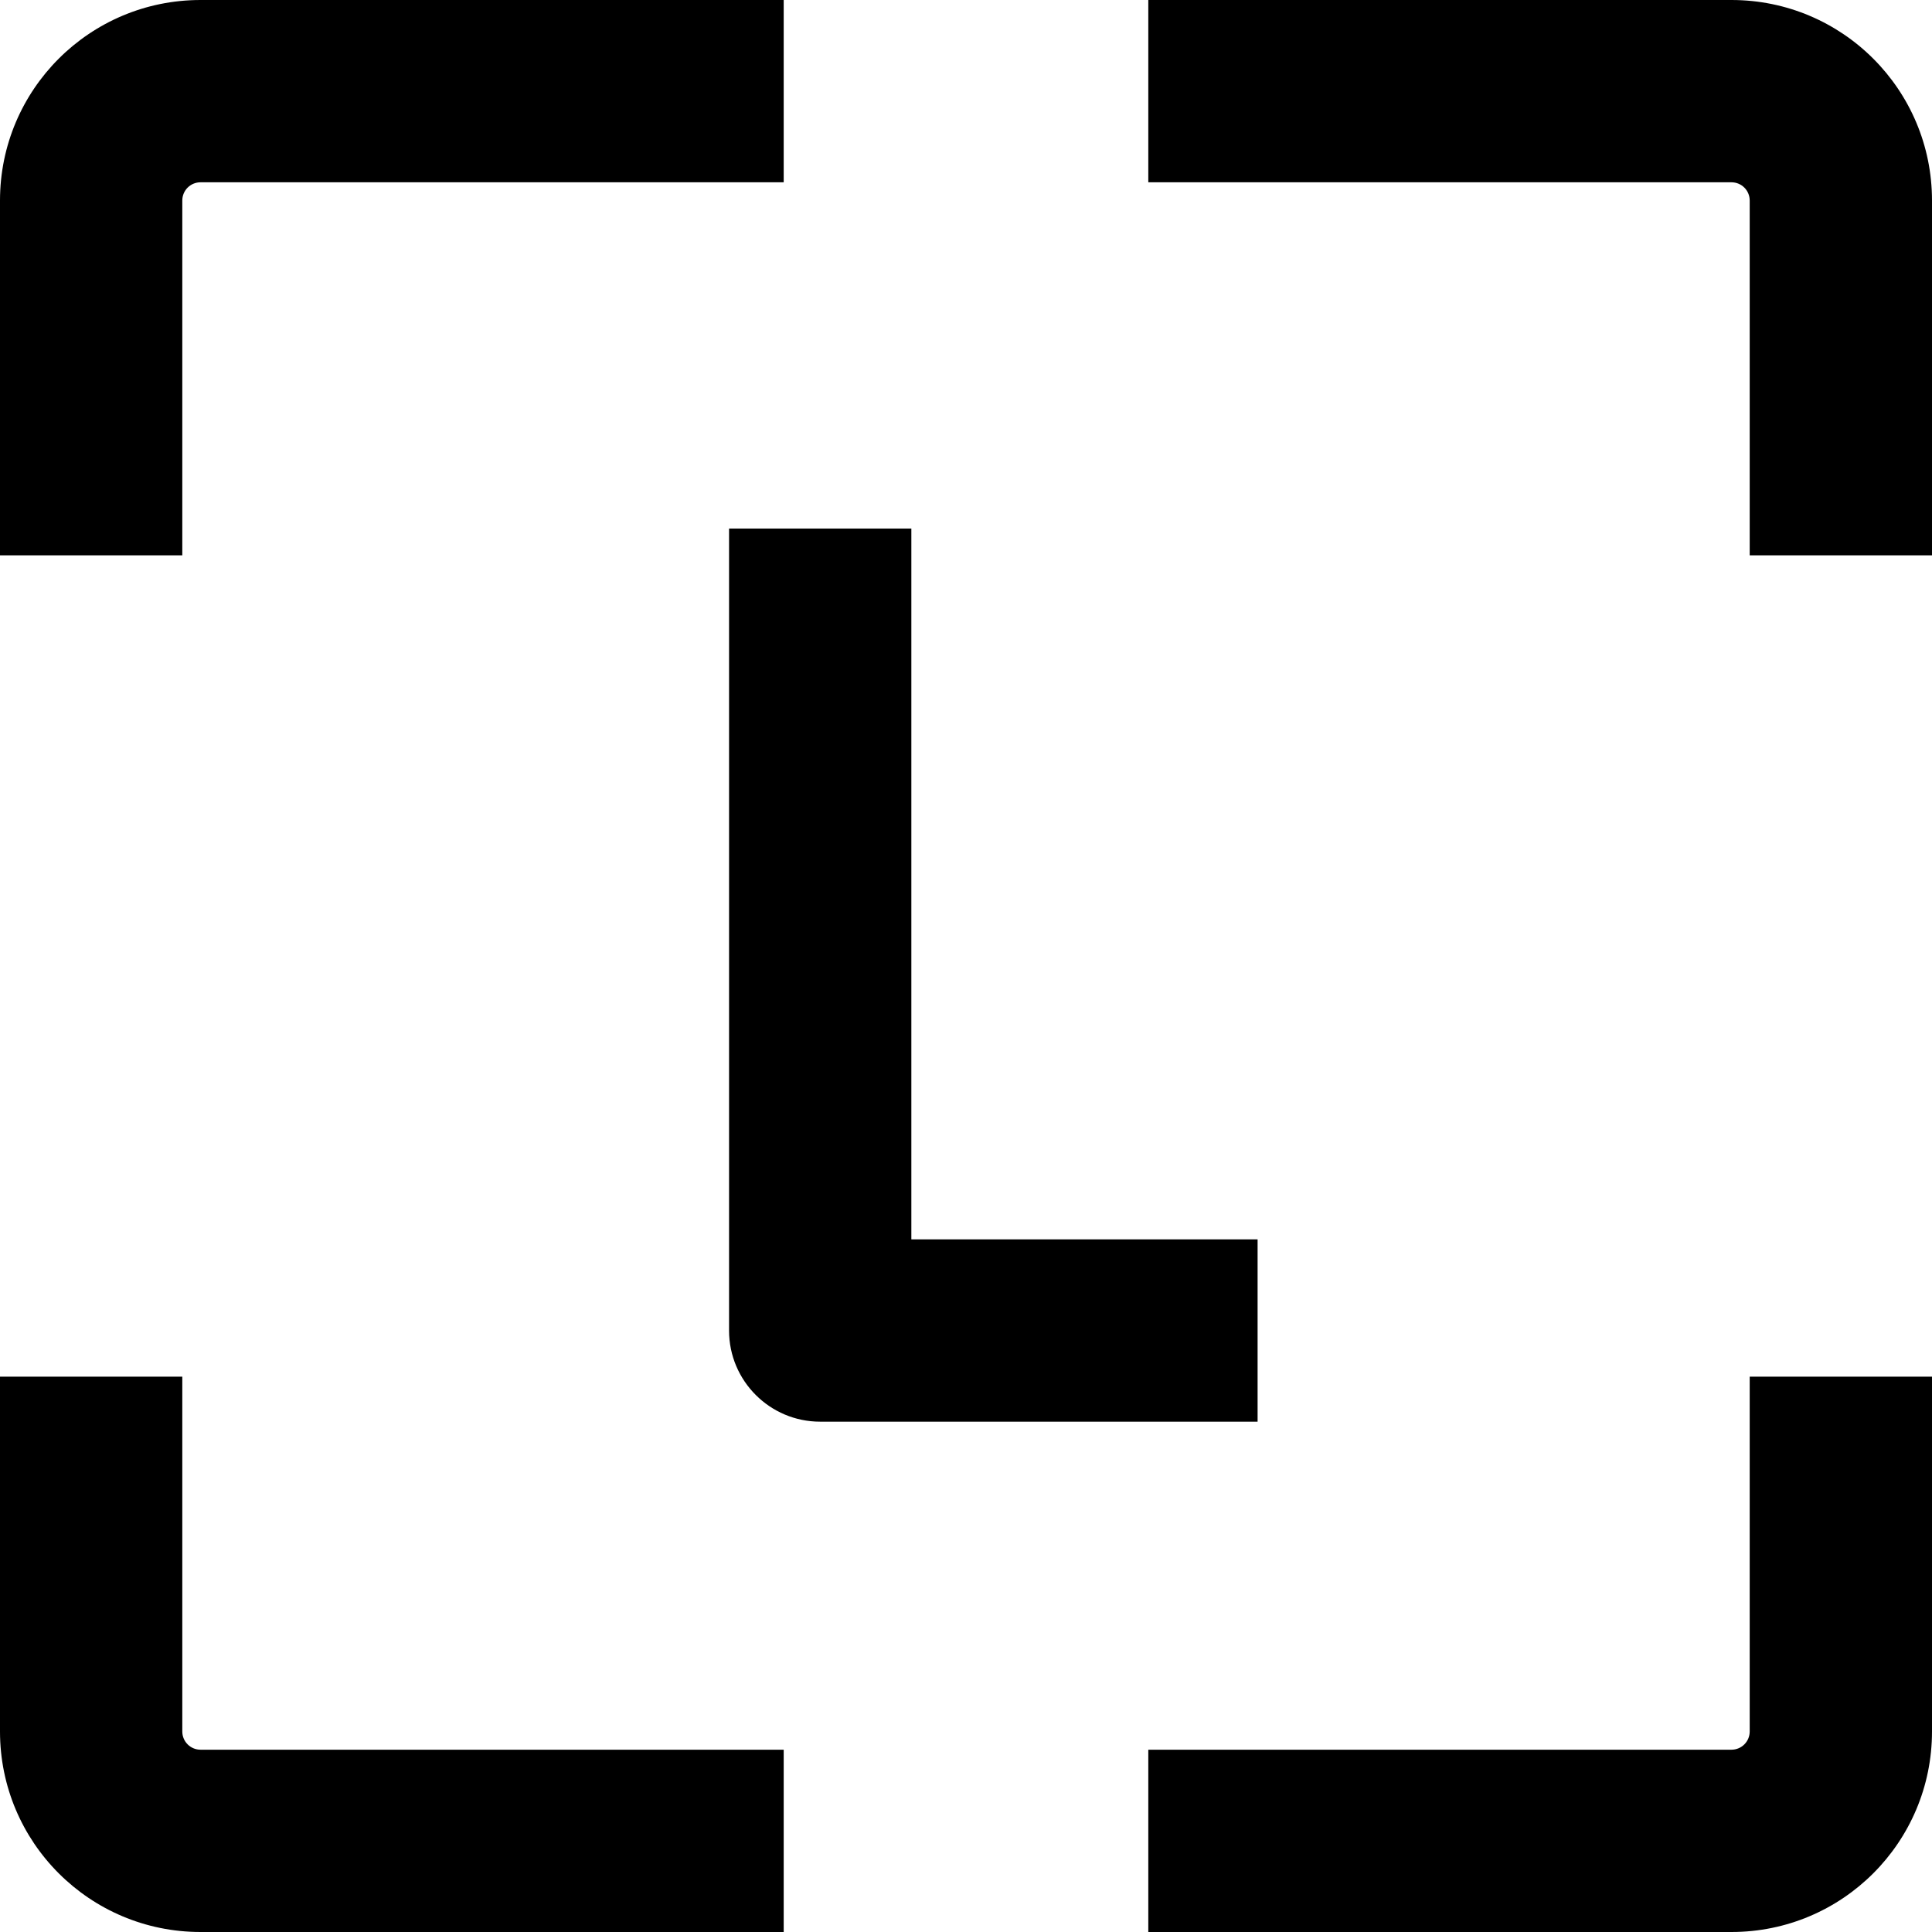
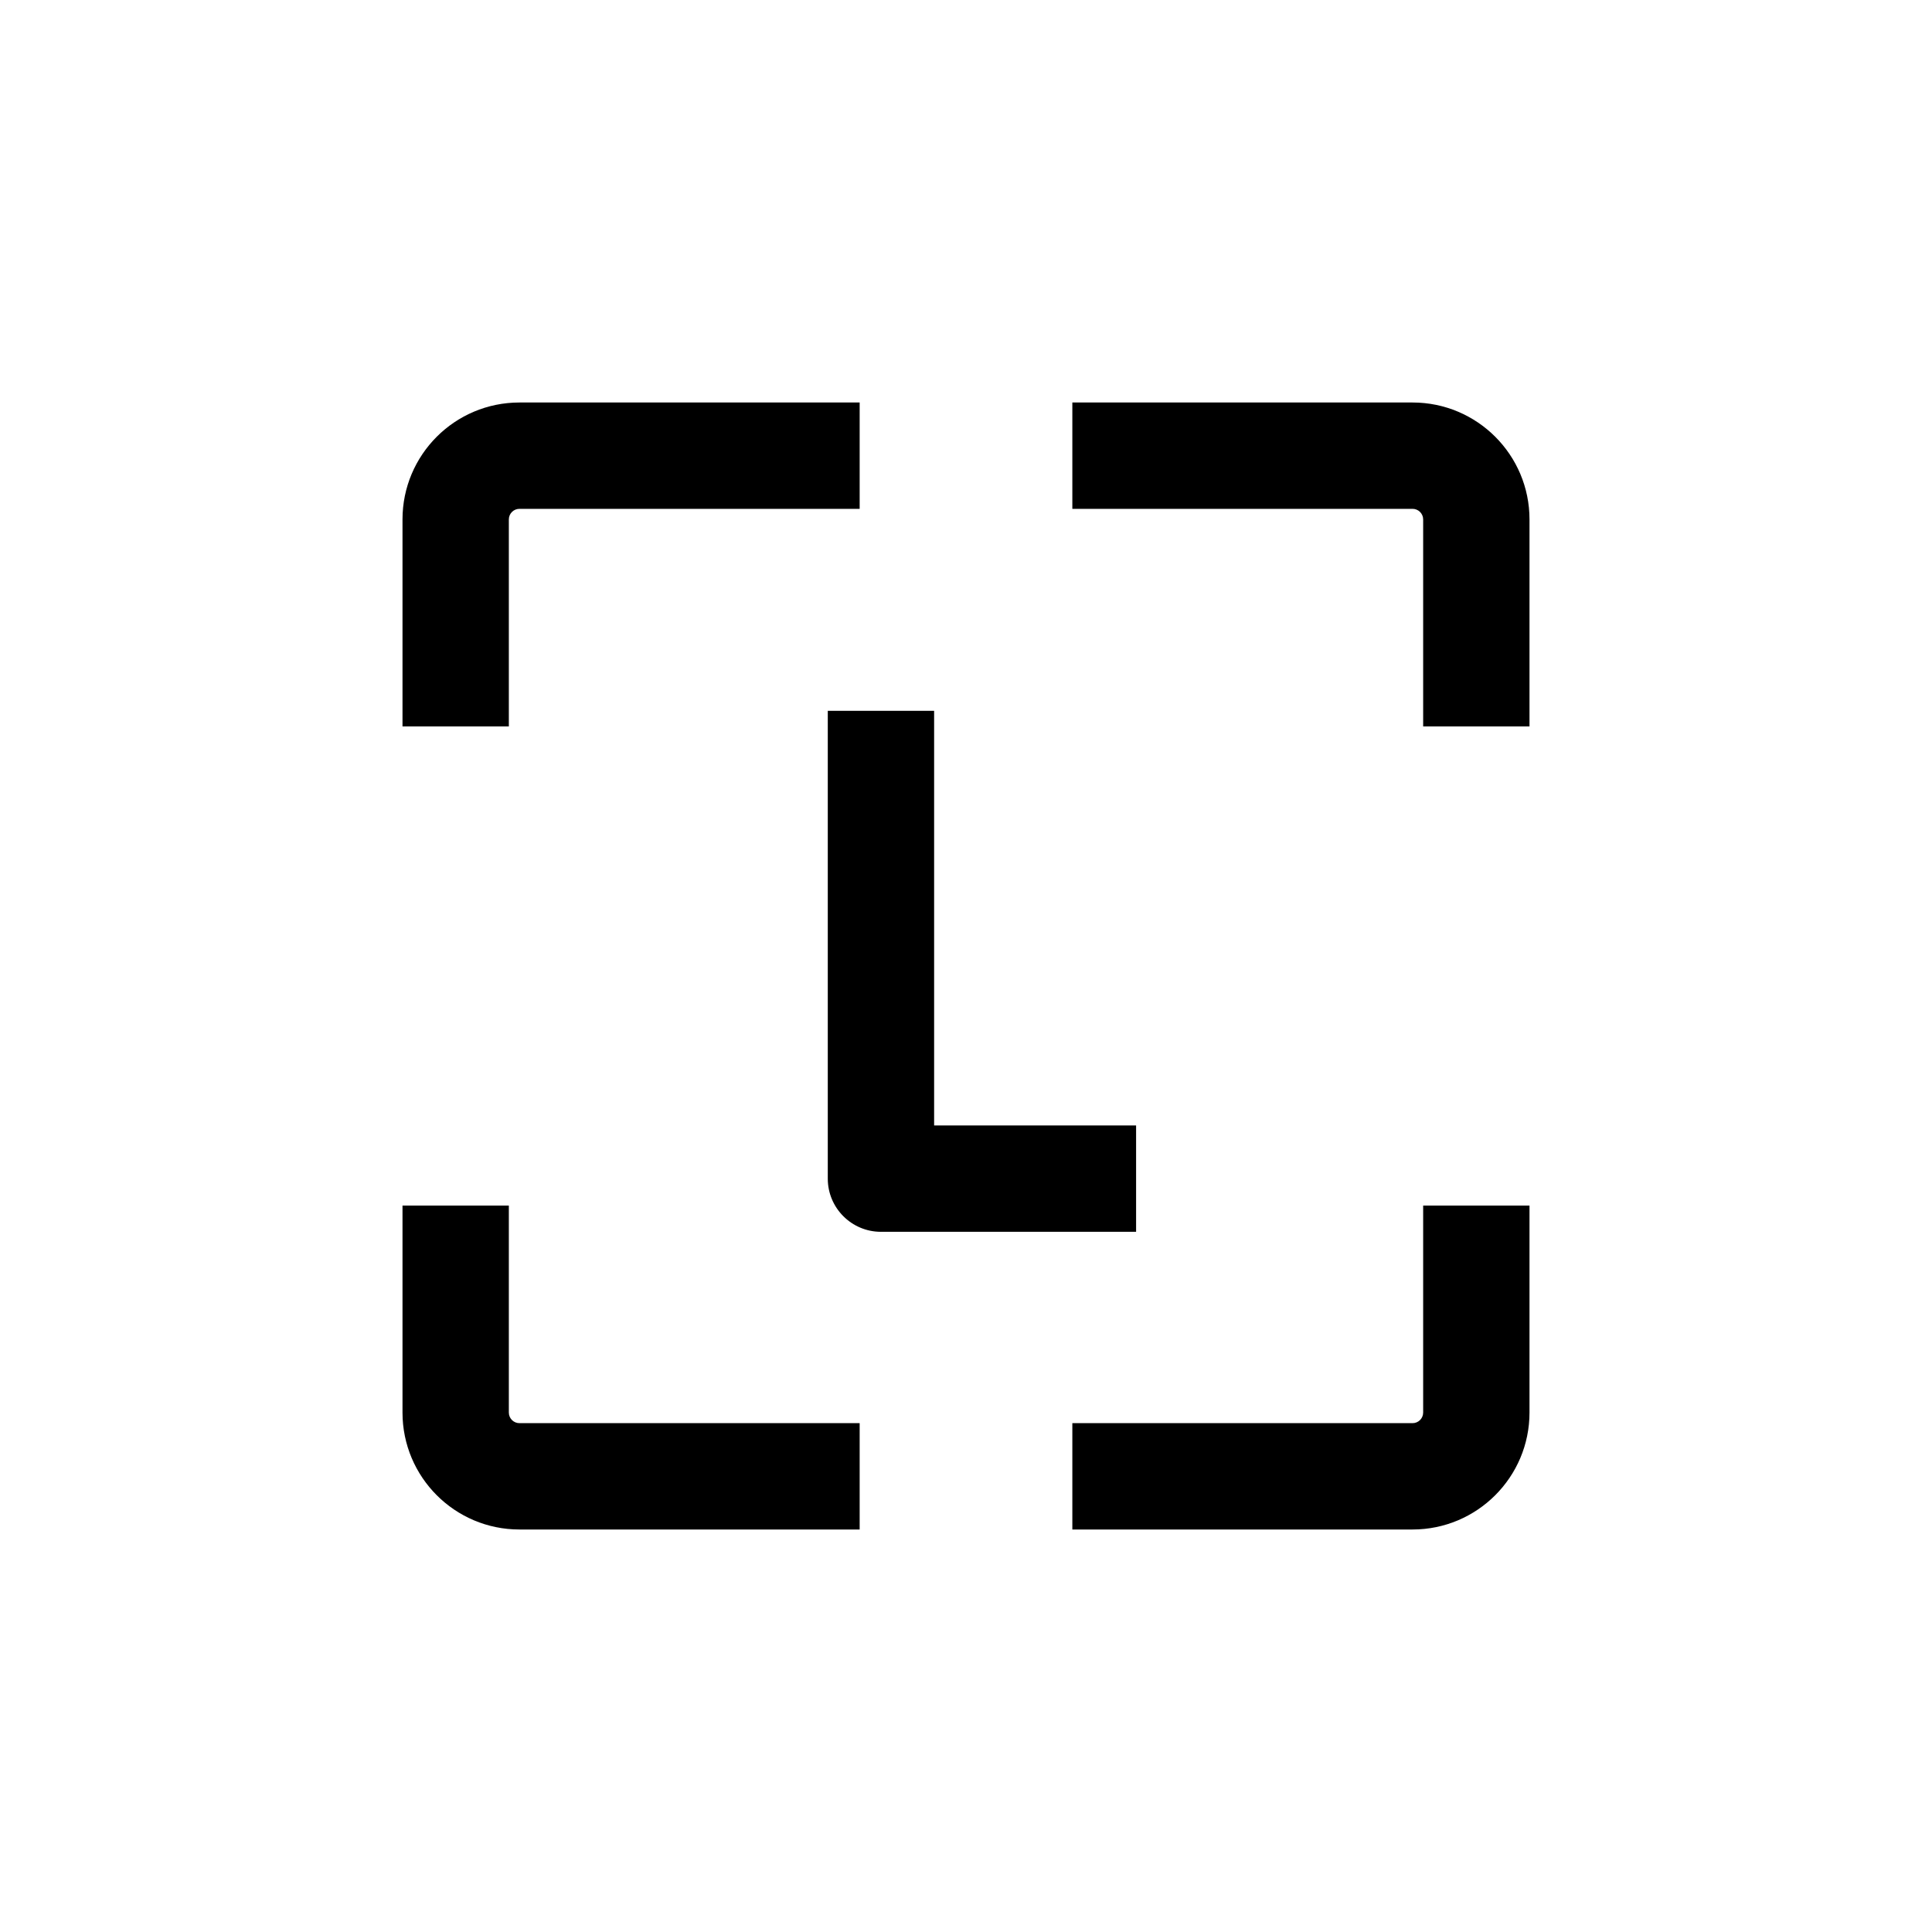
- <svg xmlns="http://www.w3.org/2000/svg" viewBox="0 0 14 14">
+ <svg xmlns="http://www.w3.org/2000/svg" viewBox="0 0 24 24">
  <g stroke="none" fill-rule="evenodd" clip-rule="evenodd">
-     <path d="M12.547 1.321H8.321V0H12.547C13.35 0 14 0.65 14 1.453V4.024H12.679V1.453C12.679 1.38 12.62 1.321 12.547 1.321Z" />
-     <path d="M12.547 12.679H8.321V14H12.547C13.35 14 14 13.35 14 12.547V9.976H12.679V12.547C12.679 12.62 12.62 12.679 12.547 12.679Z" />
-     <path d="M1.453 1.321H5.679V0H1.453C0.65 0 0 0.65 0 1.453V4.024H1.321V1.453C1.321 1.38 1.38 1.321 1.453 1.321Z" />
-     <path d="M1.453 12.679H5.679V14H1.453C0.65 14 0 13.35 0 12.547V9.976H1.321V12.547C1.321 12.62 1.38 12.679 1.453 12.679Z" />
-     <path d="M5.283 9.642V3.83H6.604V8.981H9.113V10.302H5.943C5.579 10.302 5.283 10.006 5.283 9.642Z" />
+     <path d="M17.547 6.321H13.321V5H17.547C18.349 5 19 5.65 19 6.453V9.024H17.679V6.453C17.679 6.38 17.62 6.321 17.547 6.321Z" />
+     <path d="M17.547 17.679H13.321V19H17.547C18.349 19 19 18.349 19 17.547V14.976H17.679V17.547C17.679 17.62 17.62 17.679 17.547 17.679Z" />
+     <path d="M6.453 6.321H10.679V5H6.453C5.65 5 5 5.65 5 6.453V9.024H6.321V6.453C6.321 6.38 6.38 6.321 6.453 6.321Z" />
+     <path d="M6.453 17.679H10.679V19H6.453C5.65 19 5 18.349 5 17.547V14.976H6.321V17.547C6.321 17.62 6.38 17.679 6.453 17.679Z" />
+     <path d="M10.283 14.642V8.83H11.604V13.981H14.113V15.302H10.943C10.579 15.302 10.283 15.006 10.283 14.642Z" />
  </g>
</svg>
